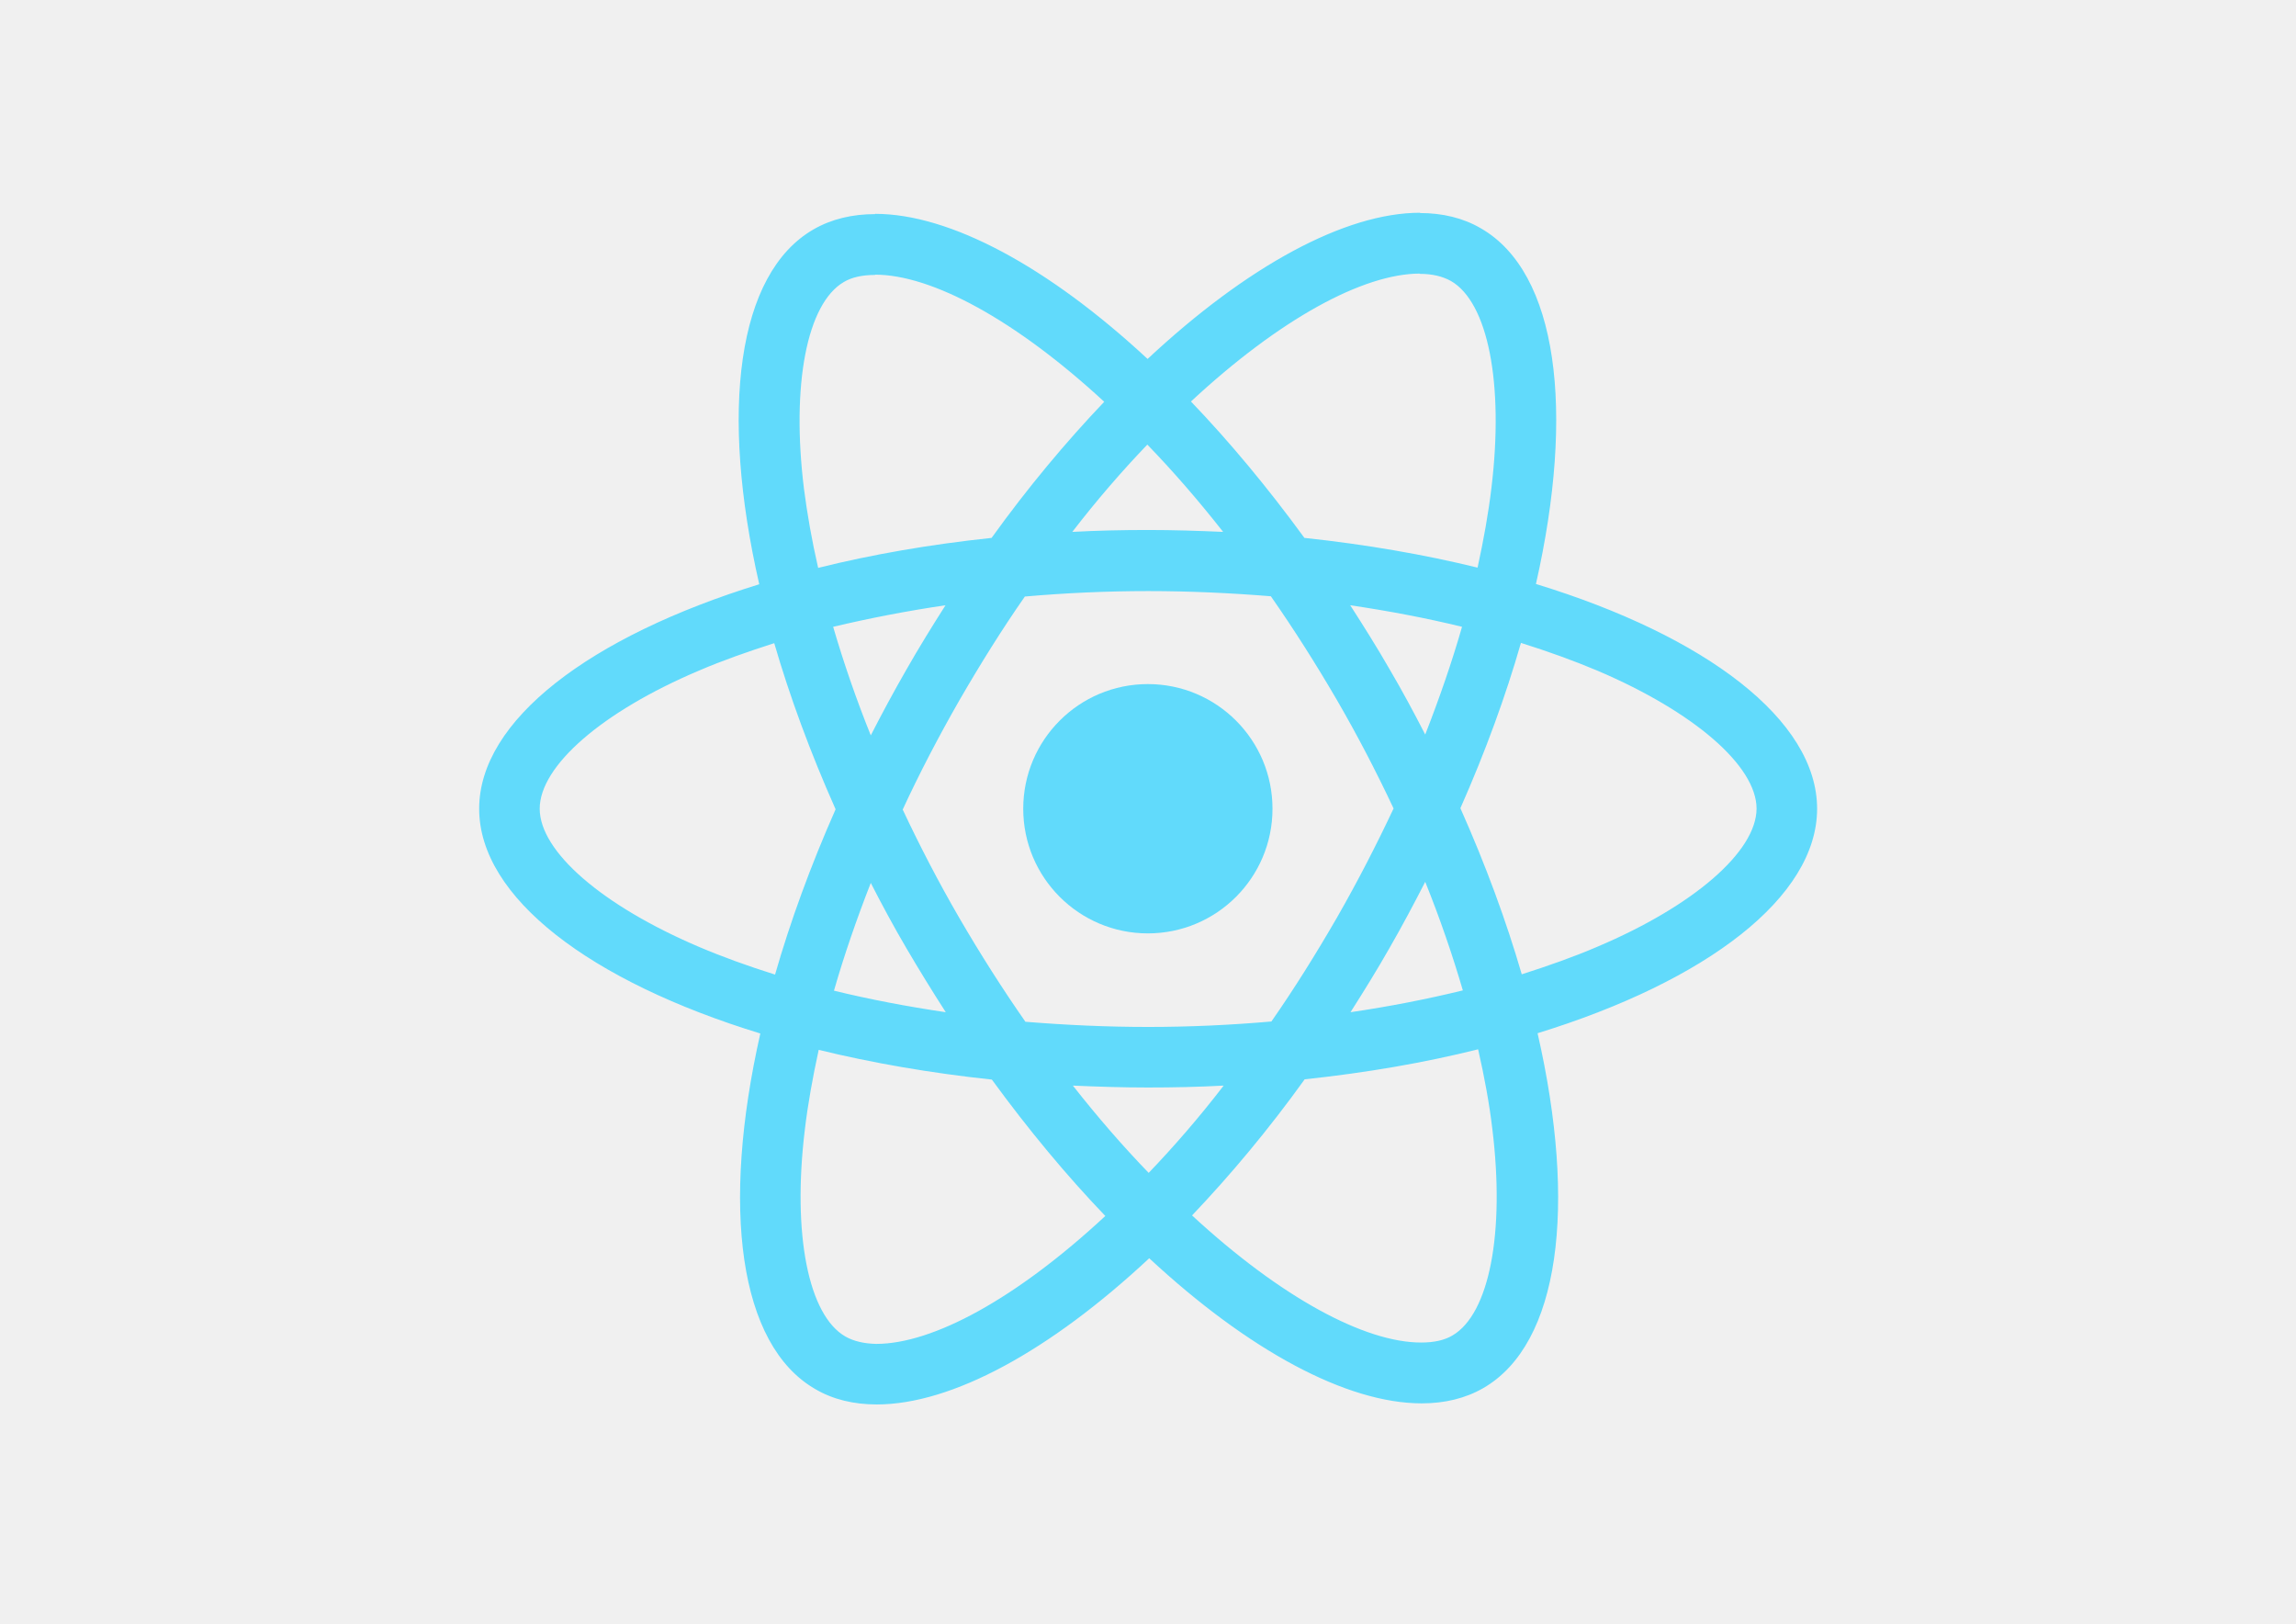
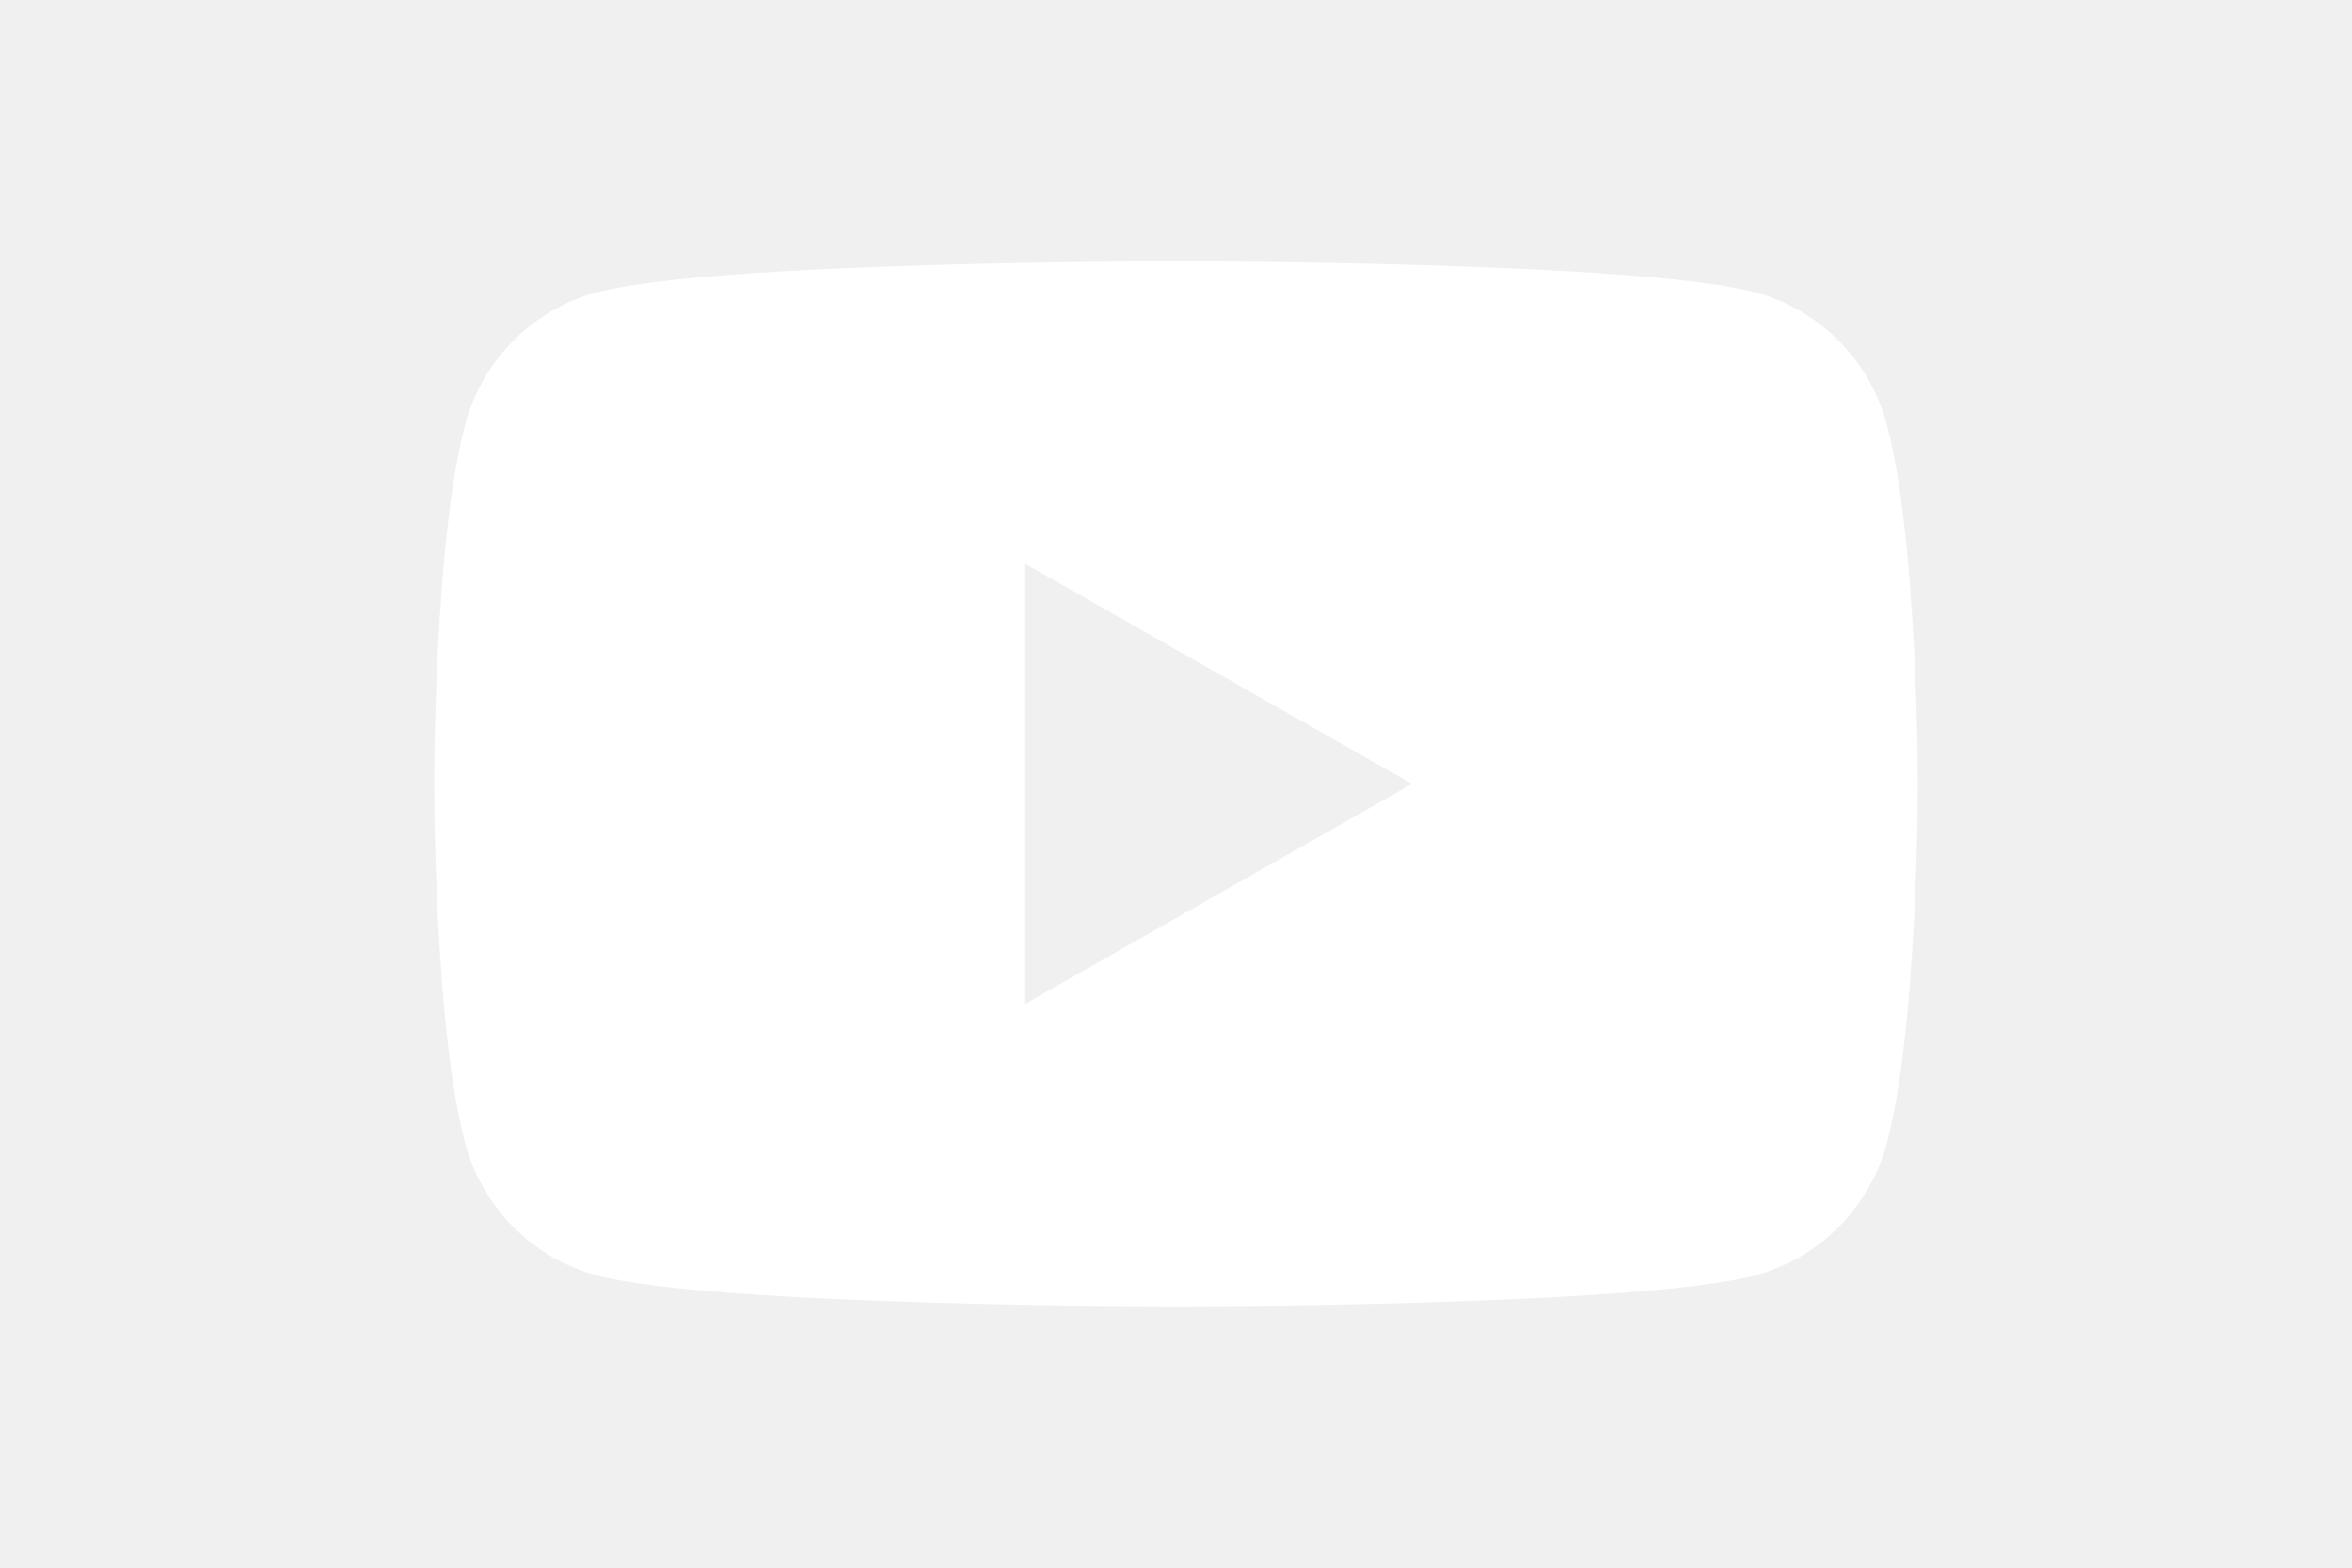
- <svg xmlns="http://www.w3.org/2000/svg" viewBox="0 0 841.9 595.3">
-   <g fill="#61DAFB">
-     <path d="M666.3 296.5c0-32.5-40.7-63.3-103.1-82.4 14.4-63.6 8-114.2-20.2-130.4-6.5-3.8-14.1-5.6-22.4-5.6v22.3c4.6 0 8.3.9 11.4 2.6 13.6 7.8 19.5 37.5 14.9 75.7-1.1 9.4-2.9 19.3-5.1 29.4-19.6-4.8-41-8.5-63.5-10.9-13.5-18.5-27.5-35.3-41.6-50 32.6-30.3 63.2-46.9 84-46.9V78c-27.5 0-63.5 19.6-99.9 53.6-36.4-33.8-72.4-53.2-99.9-53.2v22.3c20.7 0 51.4 16.5 84 46.6-14 14.7-28 31.4-41.3 49.9-22.6 2.4-44 6.1-63.6 11-2.3-10-4-19.7-5.2-29-4.7-38.2 1.1-67.9 14.6-75.8 3-1.8 6.9-2.6 11.5-2.6V78.5c-8.4 0-16 1.8-22.6 5.6-28.1 16.2-34.4 66.7-19.9 130.1-62.2 19.2-102.7 49.9-102.7 82.3 0 32.5 40.7 63.3 103.1 82.4-14.4 63.6-8 114.2 20.2 130.4 6.5 3.8 14.1 5.6 22.5 5.6 27.5 0 63.5-19.6 99.9-53.6 36.4 33.8 72.4 53.2 99.9 53.2 8.4 0 16-1.8 22.6-5.6 28.1-16.2 34.4-66.7 19.9-130.1 62-19.1 102.5-49.9 102.5-82.3zm-130.2-66.7c-3.7 12.9-8.3 26.2-13.5 39.5-4.1-8-8.4-16-13.1-24-4.6-8-9.5-15.8-14.4-23.4 14.2 2.1 27.9 4.7 41 7.9zm-45.8 106.5c-7.8 13.5-15.8 26.3-24.1 38.2-14.9 1.3-30 2-45.2 2-15.1 0-30.2-.7-45-1.9-8.3-11.9-16.4-24.6-24.2-38-7.6-13.1-14.5-26.4-20.8-39.8 6.2-13.4 13.2-26.8 20.7-39.9 7.8-13.5 15.8-26.3 24.1-38.2 14.9-1.3 30-2 45.2-2 15.1 0 30.2.7 45 1.9 8.3 11.9 16.4 24.6 24.2 38 7.6 13.1 14.5 26.4 20.8 39.8-6.3 13.4-13.2 26.8-20.7 39.9zm32.3-13c5.4 13.4 10 26.8 13.8 39.8-13.1 3.2-26.9 5.9-41.2 8 4.9-7.7 9.8-15.6 14.4-23.7 4.6-8 8.9-16.1 13-24.1zM421.2 430c-9.3-9.6-18.6-20.3-27.8-32 9 .4 18.2.7 27.5.7 9.4 0 18.7-.2 27.8-.7-9 11.7-18.3 22.4-27.5 32zm-74.4-58.9c-14.2-2.1-27.9-4.7-41-7.9 3.7-12.9 8.3-26.2 13.5-39.5 4.1 8 8.4 16 13.1 24 4.7 8 9.5 15.8 14.4 23.4zM420.7 163c9.3 9.6 18.6 20.3 27.8 32-9-.4-18.2-.7-27.5-.7-9.4 0-18.7.2-27.8.7 9-11.7 18.3-22.4 27.5-32zm-74 58.9c-4.9 7.7-9.8 15.6-14.4 23.7-4.6 8-8.9 16-13 24-5.4-13.4-10-26.8-13.8-39.8 13.1-3.1 26.9-5.8 41.2-7.9zm-90.5 125.2c-35.4-15.1-58.3-34.9-58.3-50.6 0-15.7 22.9-35.6 58.3-50.6 8.6-3.7 18-7 27.7-10.1 5.7 19.6 13.2 40 22.5 60.9-9.2 20.8-16.6 41.1-22.2 60.6-9.9-3.1-19.3-6.5-28-10.2zM310 490c-13.6-7.8-19.5-37.5-14.9-75.7 1.1-9.4 2.9-19.3 5.1-29.4 19.6 4.8 41 8.5 63.5 10.9 13.5 18.5 27.5 35.3 41.6 50-32.6 30.3-63.2 46.9-84 46.9-4.5-.1-8.3-1-11.3-2.7zm237.2-76.2c4.7 38.2-1.1 67.9-14.6 75.8-3 1.8-6.9 2.6-11.5 2.6-20.7 0-51.4-16.5-84-46.6 14-14.7 28-31.4 41.3-49.9 22.6-2.4 44-6.1 63.6-11 2.3 10.1 4.1 19.8 5.2 29.1zm38.5-66.7c-8.6 3.7-18 7-27.7 10.1-5.7-19.6-13.2-40-22.5-60.9 9.2-20.8 16.6-41.1 22.2-60.6 9.9 3.1 19.3 6.5 28.1 10.2 35.4 15.1 58.3 34.9 58.3 50.6-.1 15.7-23 35.6-58.4 50.6zM320.8 78.4z" />
-     <circle cx="420.9" cy="296.5" r="45.7" />
-     <path d="M520.5 78.1z" />
-   </g>
+ <svg xmlns="http://www.w3.org/2000/svg" height="800" width="1200" viewBox="-35.2 -41.333 305.067 248">
+   <path d="M93.333 117.559V47.775l61.334 34.893zm136.43-91.742c-2.699-10.162-10.651-18.165-20.747-20.881C190.716 0 117.333 0 117.333 0S43.951 0 25.651 4.936C15.555 7.652 7.603 15.655 4.904 25.817 0 44.236 0 82.667 0 82.667s0 38.429 4.904 56.849c2.699 10.163 10.65 18.165 20.747 20.883 18.3 4.934 91.682 4.934 91.682 4.934s73.383 0 91.683-4.934c10.096-2.718 18.048-10.72 20.747-20.883 4.904-18.42 4.904-56.85 4.904-56.85s0-38.43-4.904-56.849" fill="#fff" />
</svg>
